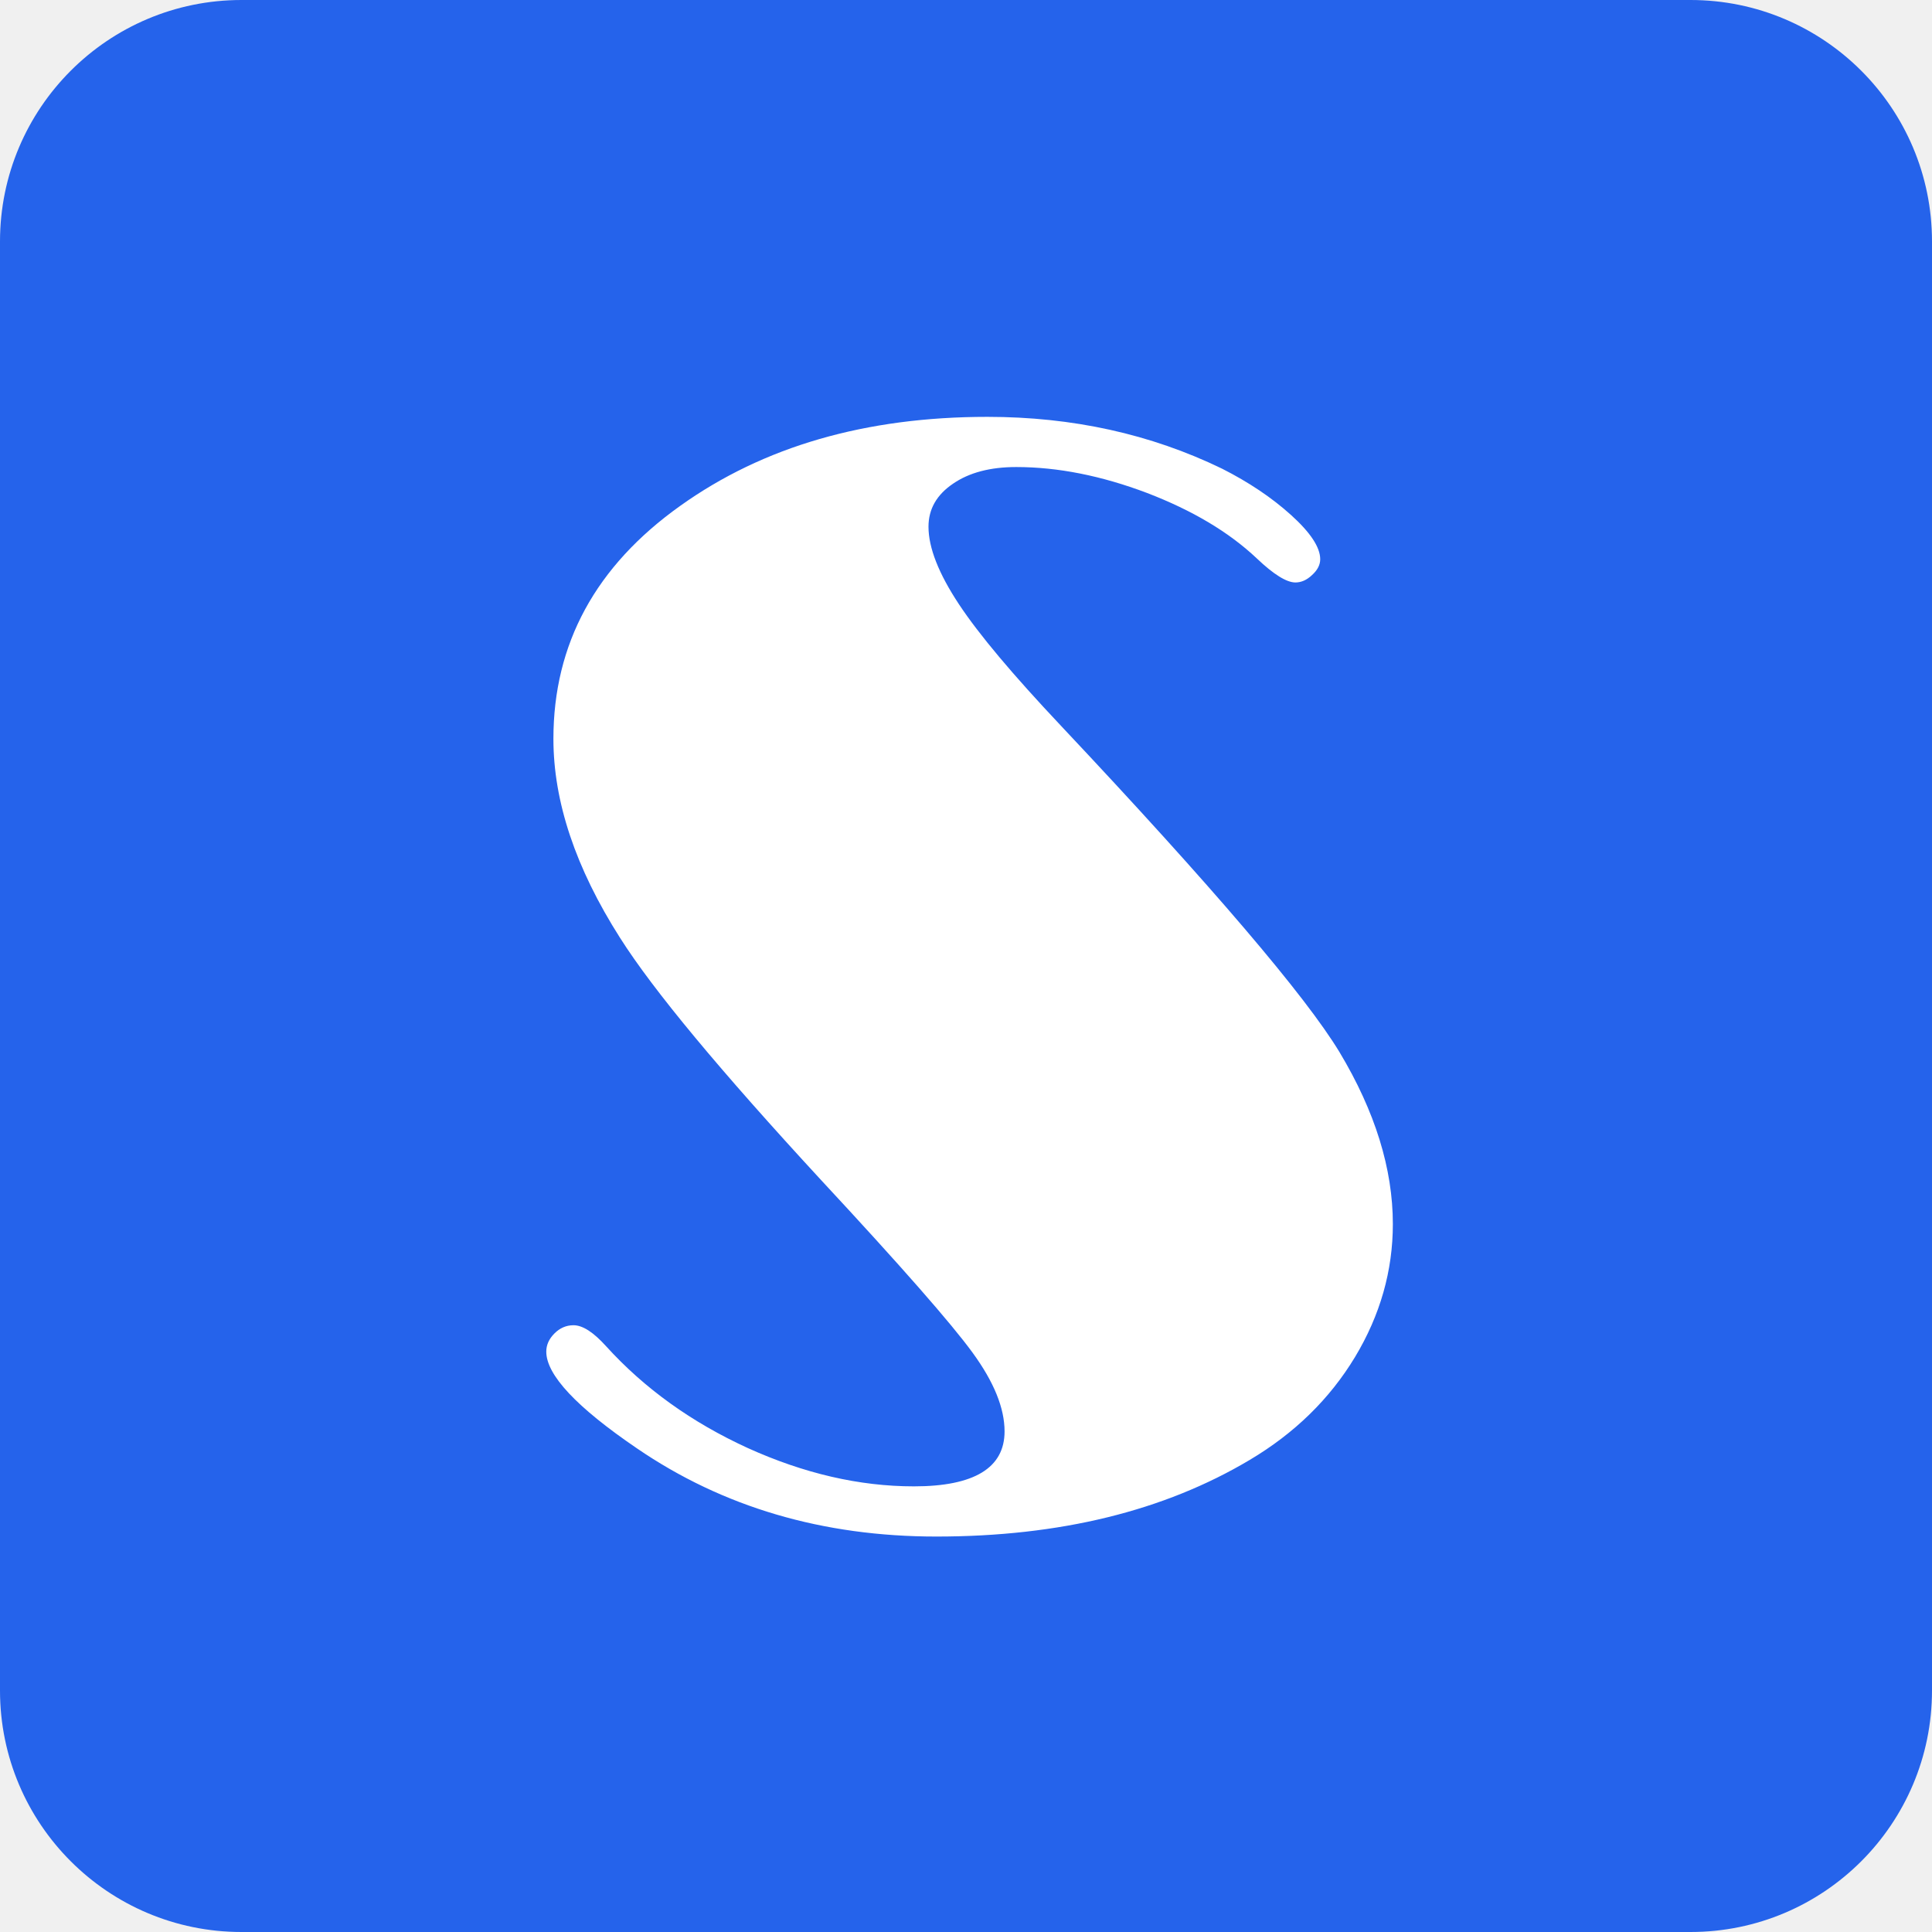
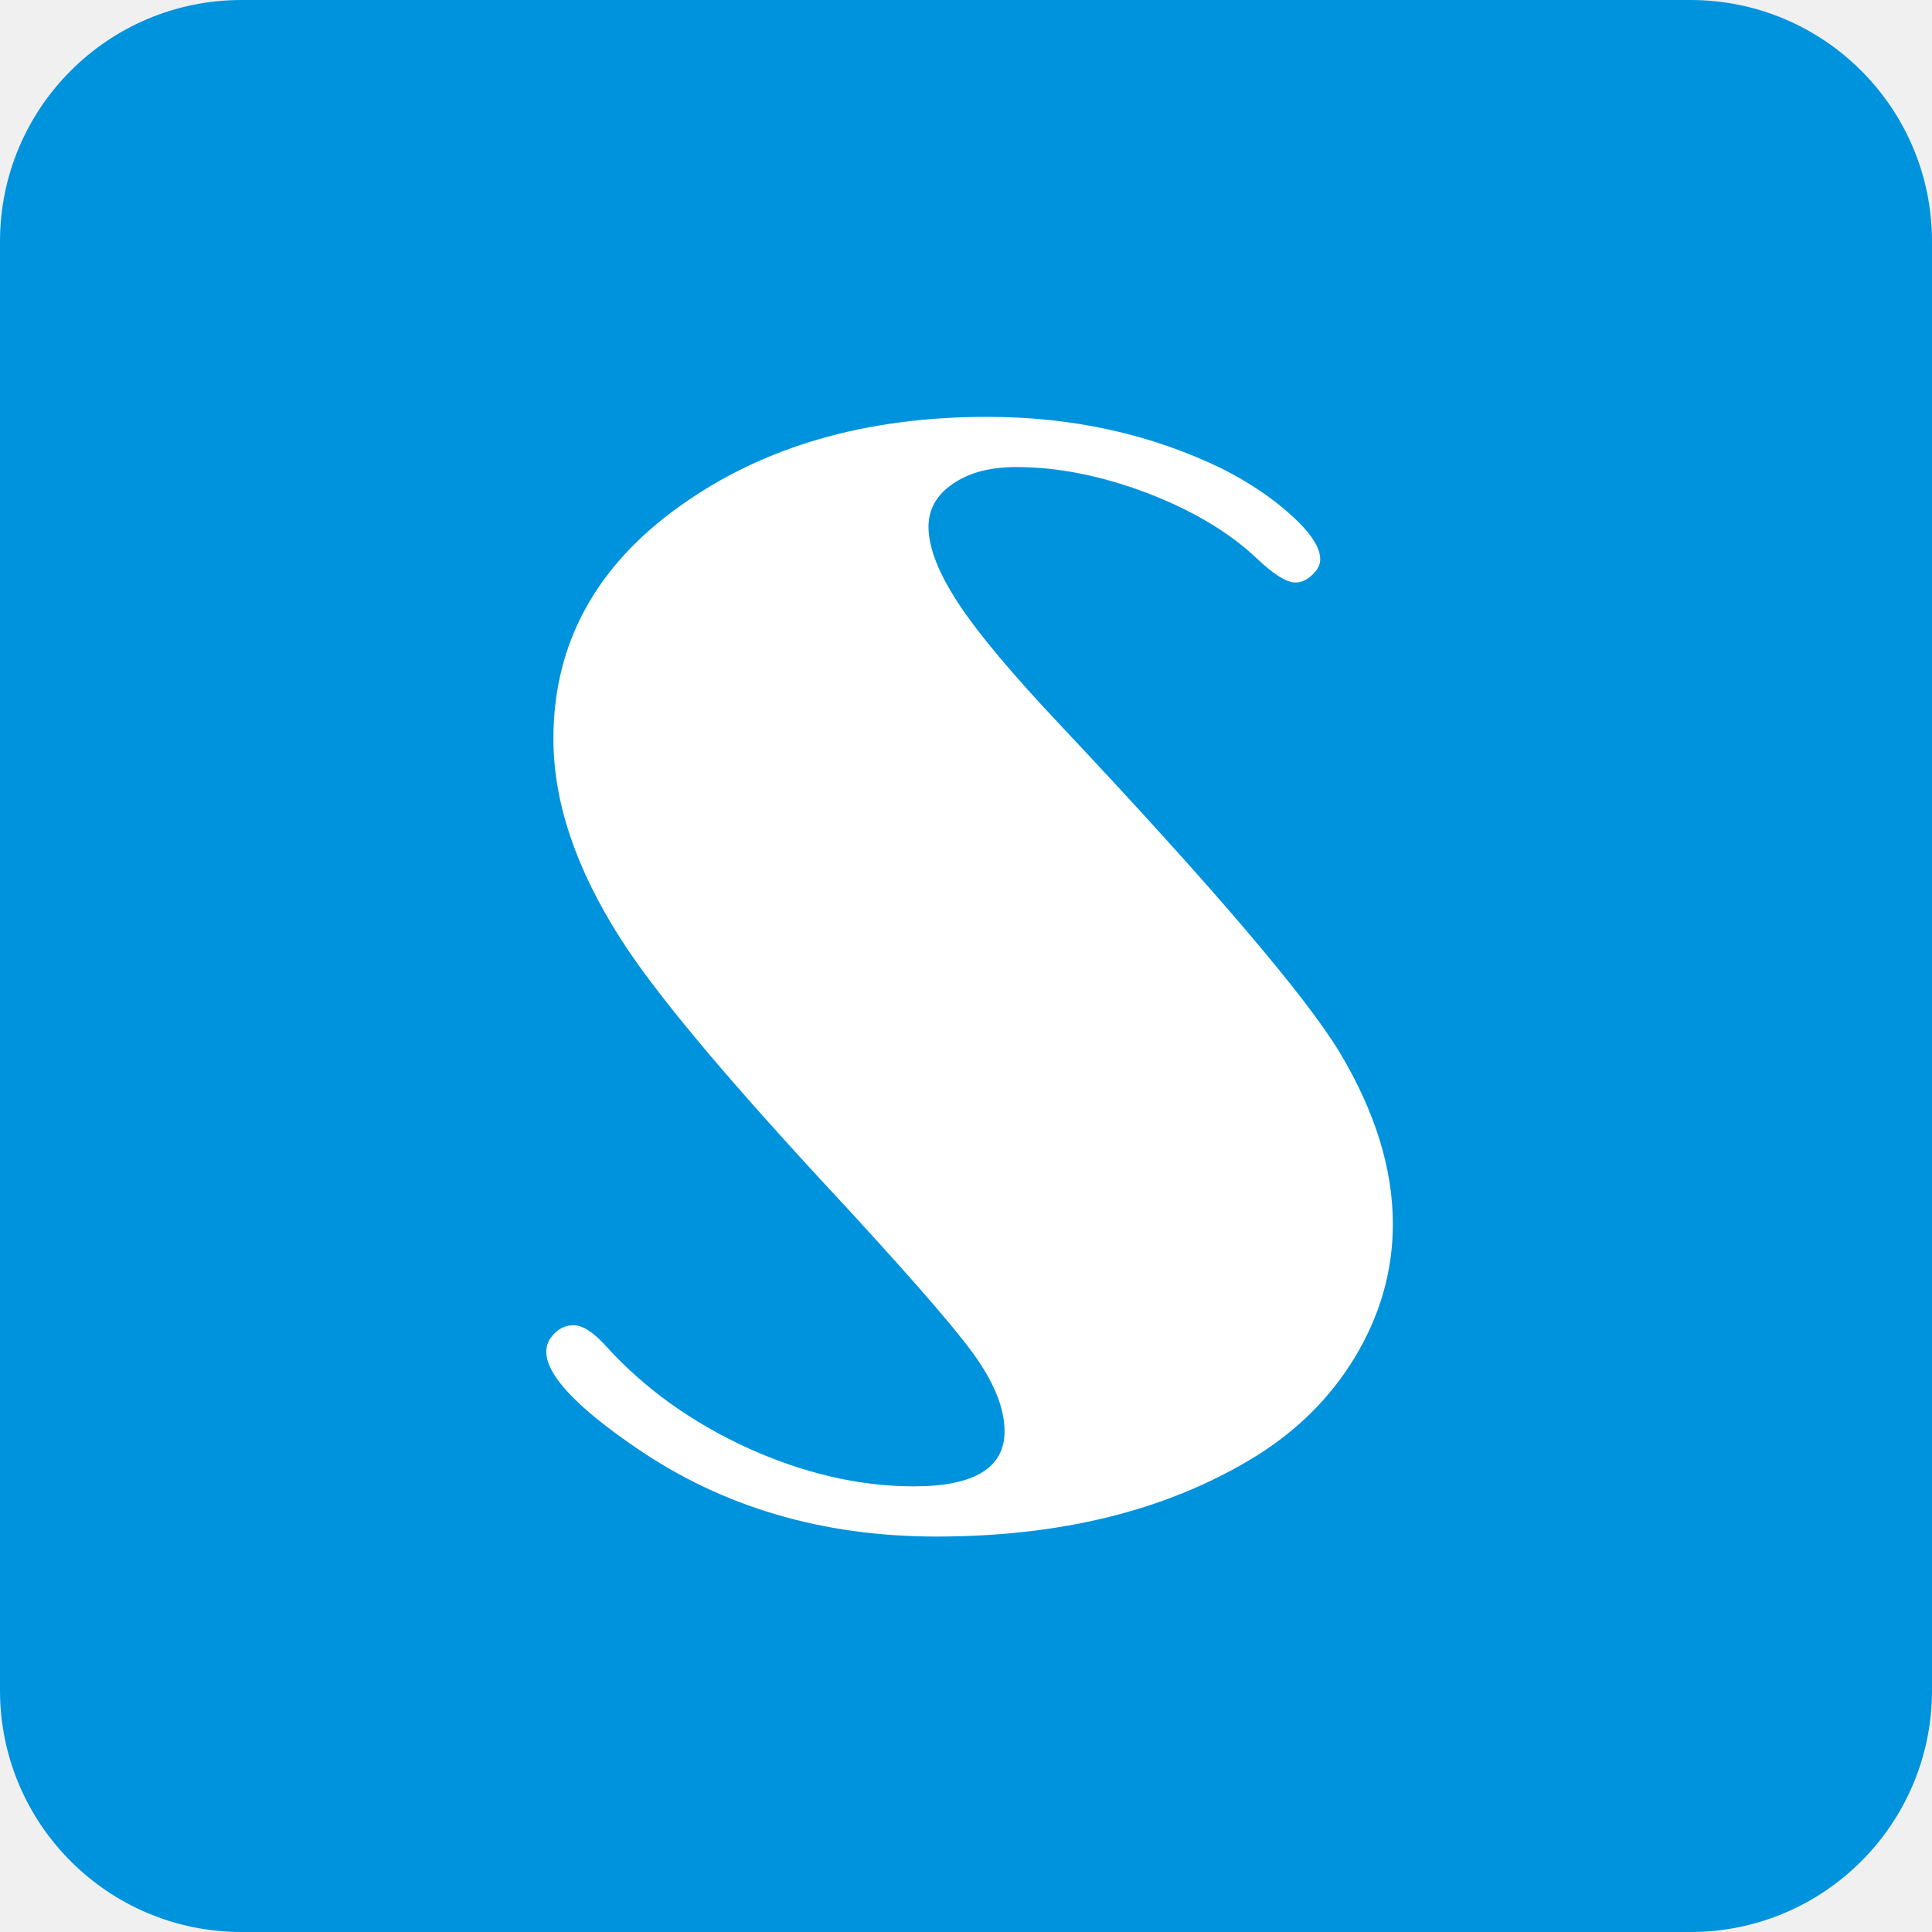
<svg xmlns="http://www.w3.org/2000/svg" viewBox="0 0 512 512">
-   <rect width="512" height="512" rx="64" fill="#2563eb" />
+   <rect width="512" height="512" rx="64" fill="#0093dd" />
  <g transform="translate(256, 256) scale(0.42, -0.42) translate(-298, -340)">
    <path d="M50.334 113.333c5.833,0 12.666,-4.5 20.5,-13.167 24.333,-26.833 54.166,-48.166 89.5,-64.333 35.333,-16 70.333,-24.167 104.833,-24.167 38,0 57.166,11.667 57.166,34.667 0,14.667 -6.667,31.166 -20.166,49.666 -13.333,18.333 -45.167,54.666 -95.666,109 -63.5,68.834 -105.833,119.667 -126.834,152.834 -28,44 -42,85.833 -42,125.5 0,60 26.666,109 80,147.001 52.5,37.499 117,56.166 193.833,56.166 53.666,0 103,-10.833 148,-32.666 16.833,-8.501 31.501,-18.334 43.667,-29.334 12.167,-11 18.334,-20.333 18.334,-27.833 0,-3.499 -1.667,-6.833 -5.167,-10 -3.334,-3.167 -6.834,-4.667 -10.5,-4.667 -5.5,0 -13.667,5 -24.333,15.167 -17.667,16.666 -40.667,30.333 -69.334,41.333 -28.666,10.833 -56.166,16.333 -82.5,16.333 -16.333,0 -29.667,-3.5 -39.833,-10.5 -10.333,-7 -15.5,-16 -15.5,-27.166 0,-13.333 6.5,-29.667 19.166,-48.834 12.667,-19.166 34.167,-44.667 64.334,-76.666 95.833,-101.833 154.333,-170.5 175.833,-206 22.5,-37.5 33.667,-73.667 33.667,-108.501 0,-29.5 -8,-57.5 -23.833,-83.833 -16,-26.5 -38.166,-48.167 -66.5,-65 -54,-32.167 -119.833,-48.333 -197.667,-48.333 -71.667,0 -134.666,18.5 -189,55.667 -38.166,26 -57.166,46.333 -57.166,60.999 0,4.167 1.667,8.001 5.167,11.5 3.333,3.334 7.333,5.167 12,5.167z" fill="white" />
  </g>
</svg>
